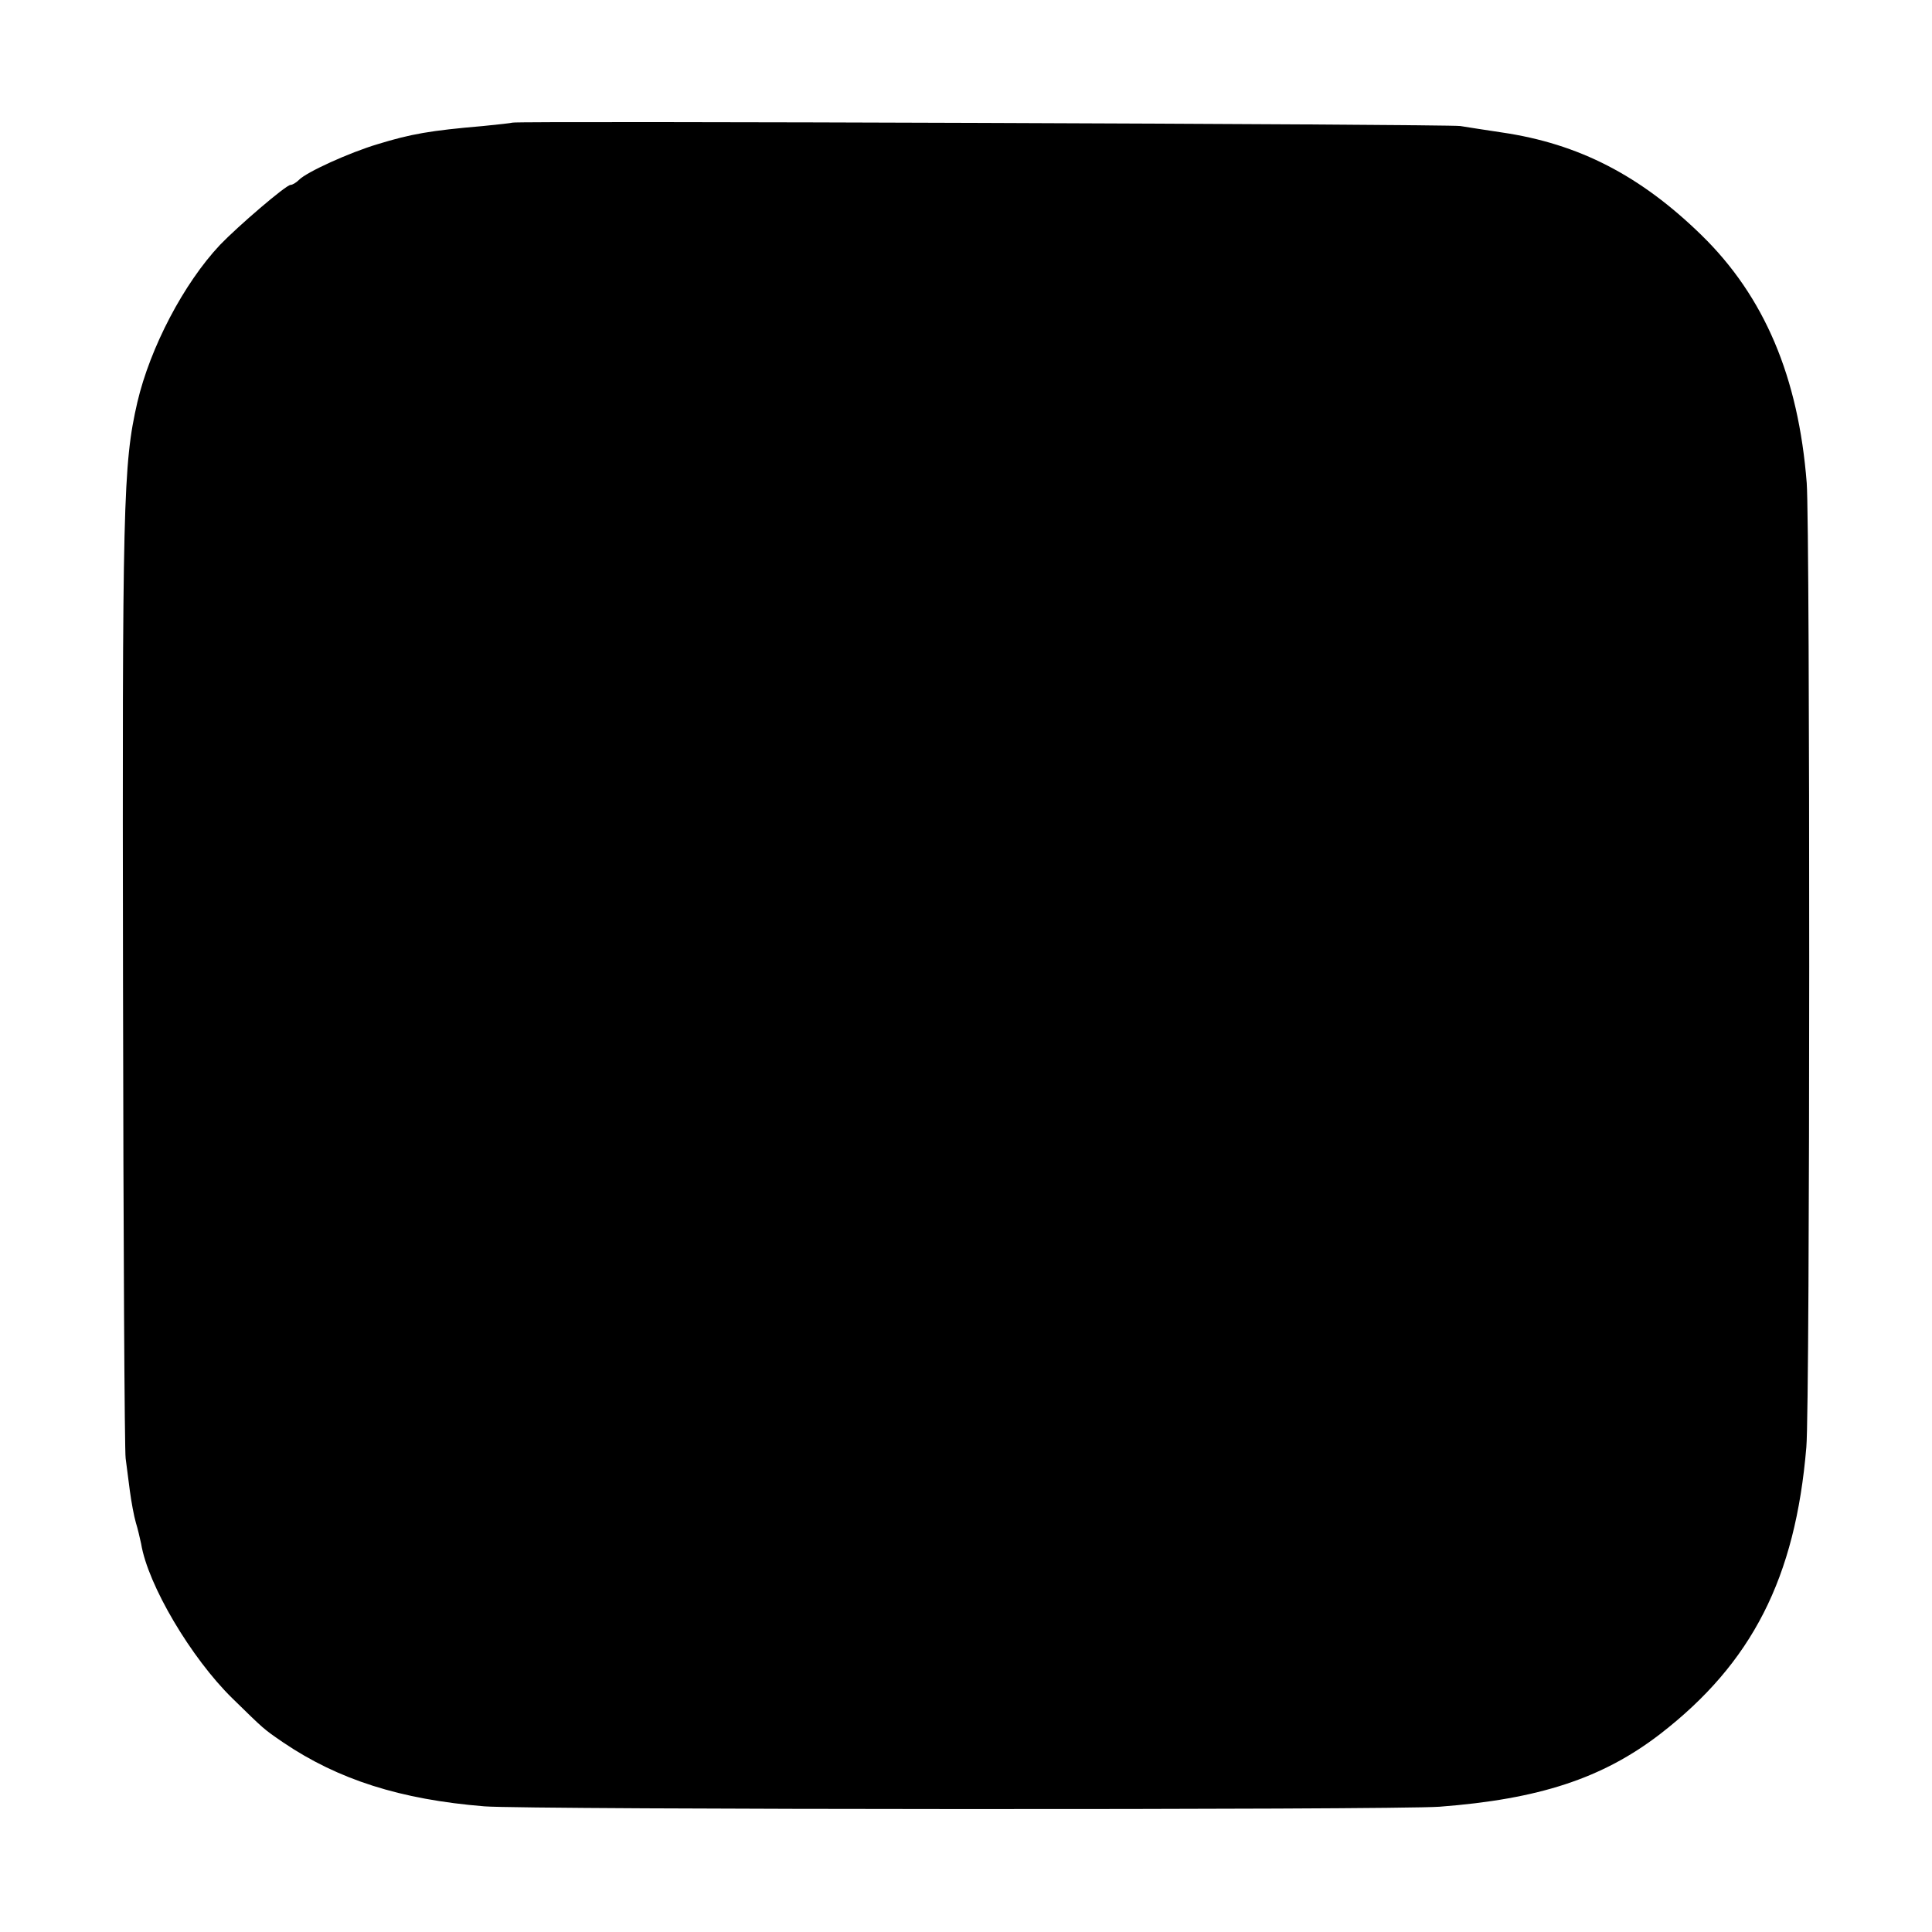
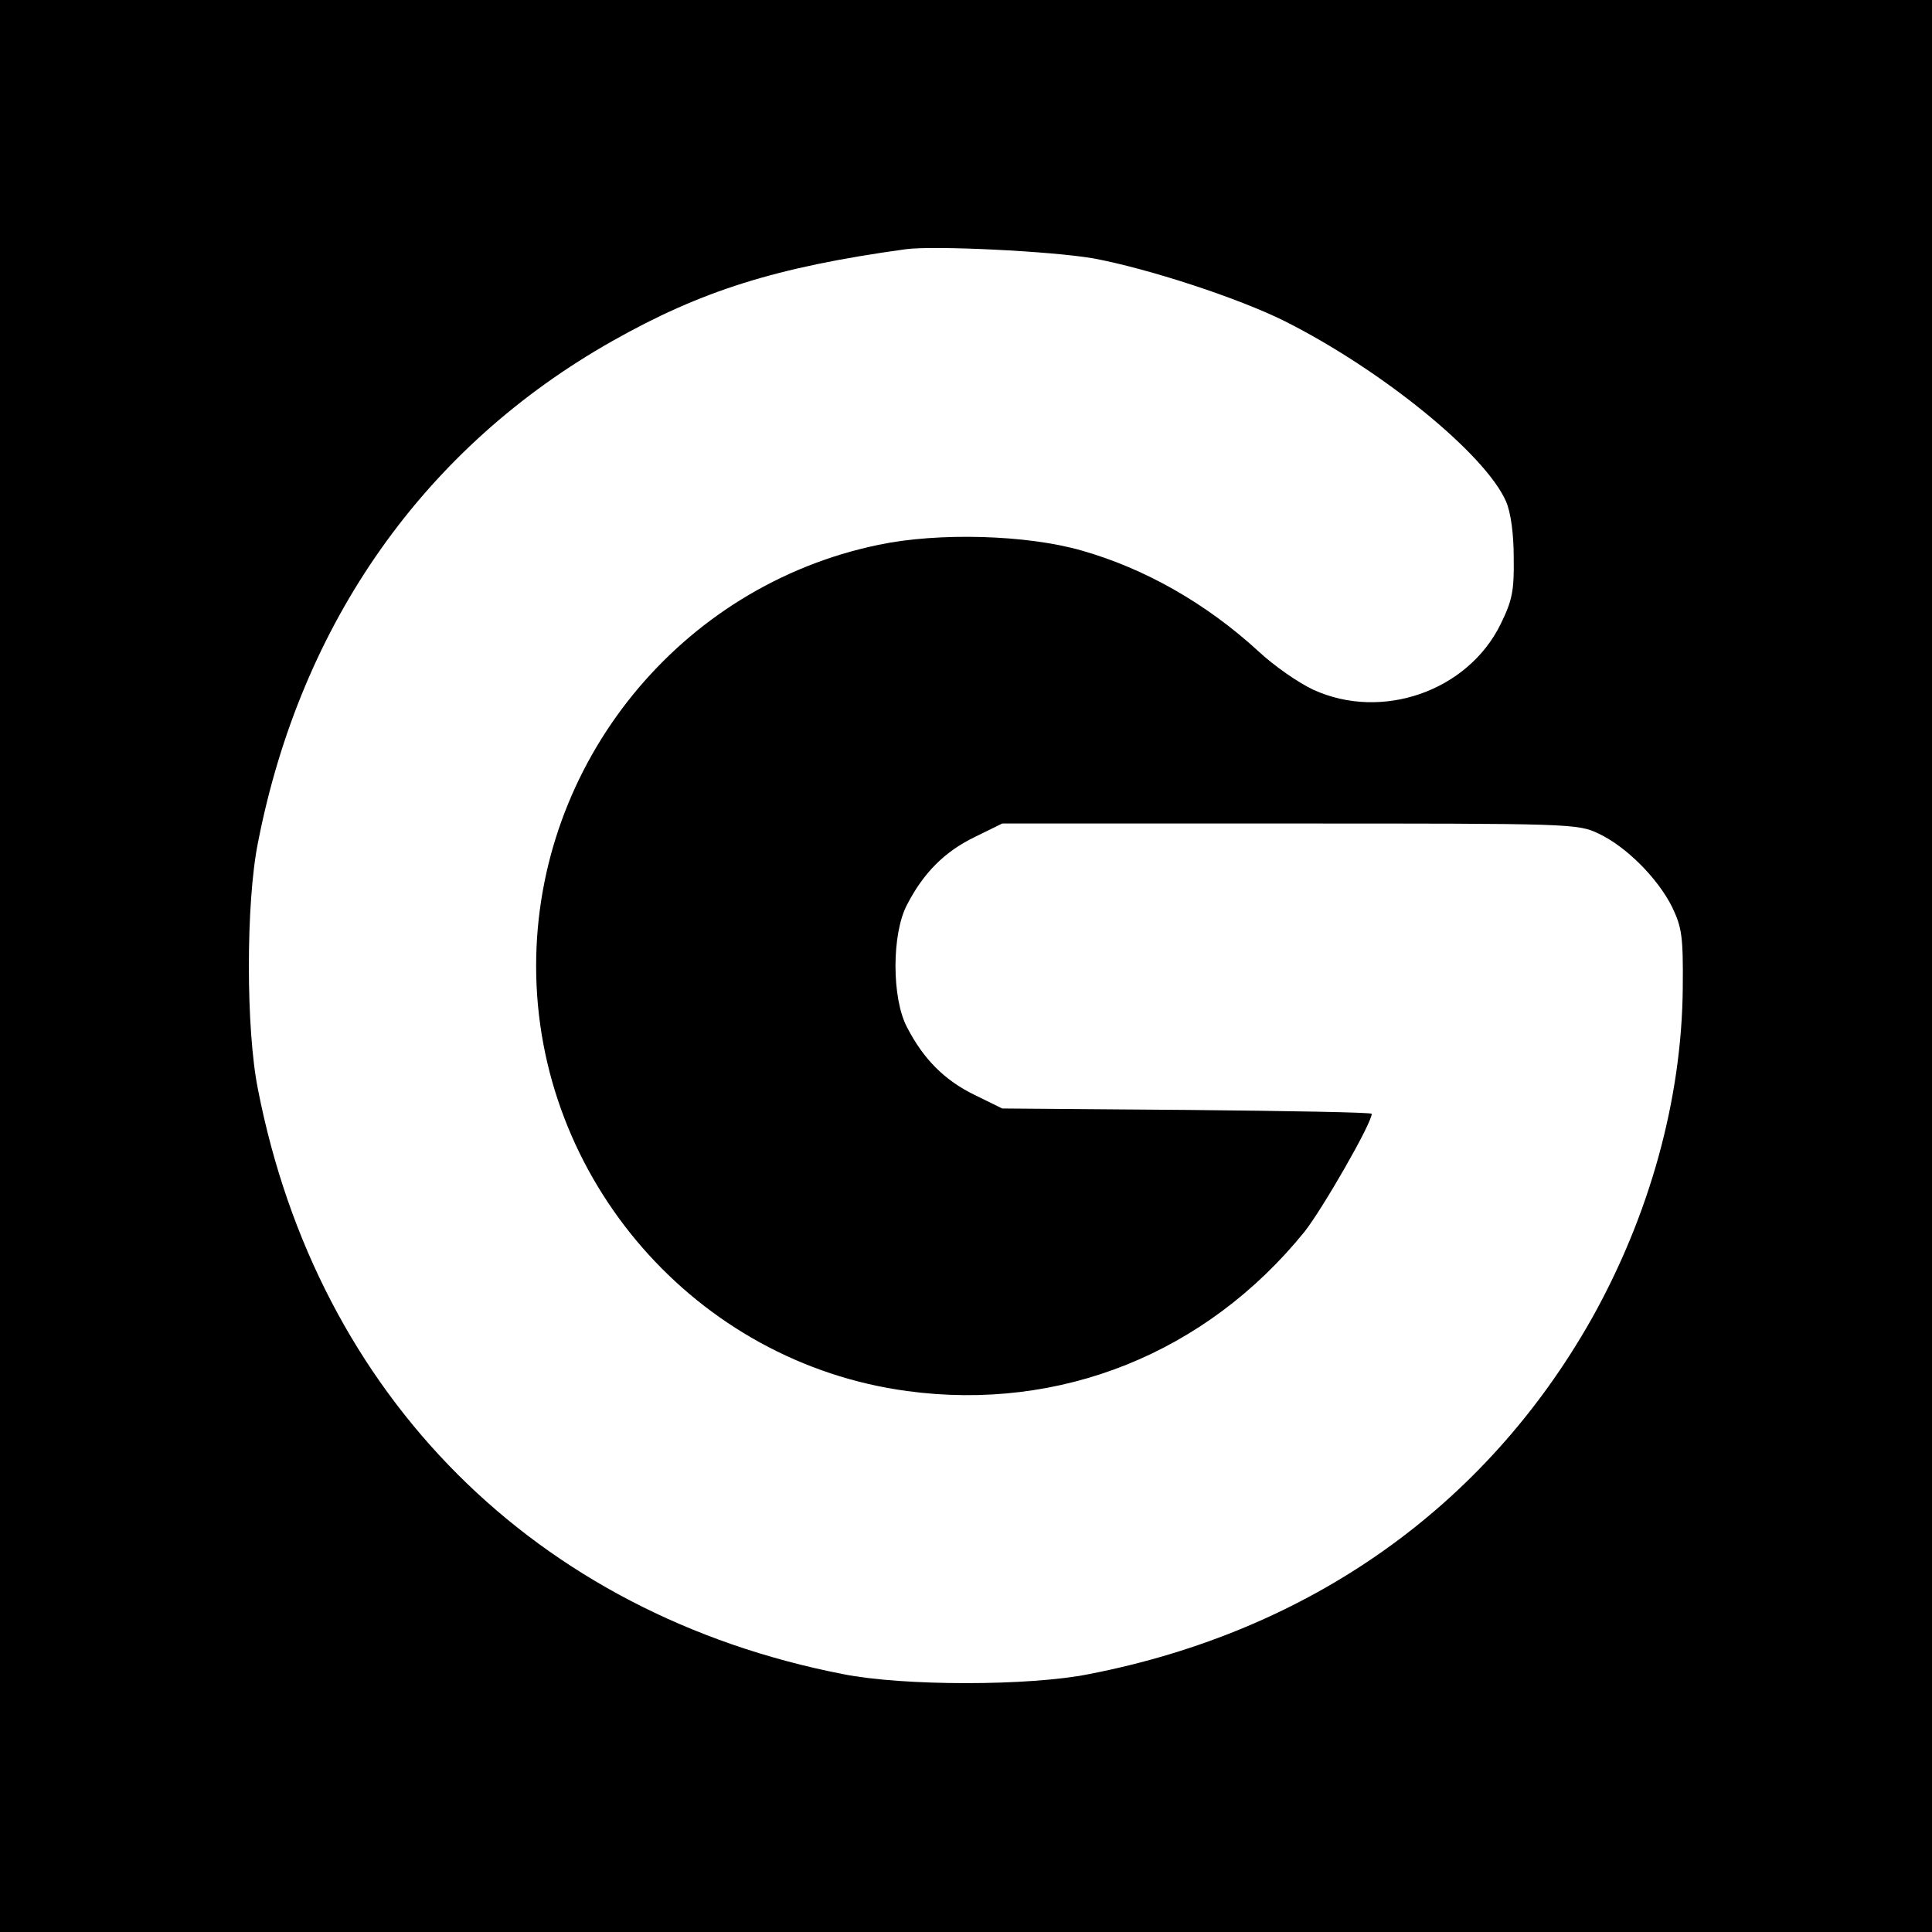
- <svg xmlns="http://www.w3.org/2000/svg" version="1.0" width="512pt" height="512pt" viewBox="0 0 512 512" preserveAspectRatio="xMidYMid meet">
-   <g transform="translate(0,512) scale(0.1,-0.1)" fill="#000000" stroke="none">
-     <path d="M1358 4795 c-2 -1 -37 -5 -78 -9 -140 -12 -191 -21 -279 -48 -74 -22 -189 -74 -209 -95 -7 -7 -17 -13 -22 -13 -12 0 -140 -110 -187 -159 -96 -102 -185 -272 -219 -417 -38 -165 -40 -269 -38 -1539 1 -676 4 -1243 7 -1260 2 -16 7 -55 11 -85 4 -30 11 -68 16 -85 5 -16 11 -42 14 -56 18 -110 133 -303 241 -409 86 -84 82 -81 136 -118 145 -98 310 -151 533 -169 113 -9 2407 -10 2531 -1 263 20 432 75 585 193 243 188 358 413 387 760 10 110 10 2436 1 2555 -22 281 -112 494 -279 657 -161 157 -324 242 -529 272 -41 6 -91 14 -110 17 -31 5 -2506 14 -2512 9z" />
+ <svg xmlns="http://www.w3.org/2000/svg" version="1.0" width="400pt" height="400pt" viewBox="0 0 400 400" preserveAspectRatio="xMidYMid meet">
+   <g transform="translate(0,400) scale(0.1,-0.1)" fill="#000000" stroke="none">
+     <path d="M0 2000 l0 -2000 2000 0 2000 0 0 2000 0 2000 -2000 0 -2000 0 0 -2000z m2264 1465 c113 -21 300 -82 396 -130 201 -101 415 -275 458 -373 10 -23 16 -67 16 -117 1 -68 -3 -88 -27 -137 -68 -139 -246 -201 -388 -136 -30 14 -81 49 -114 80 -108 99 -235 171 -365 208 -114 33 -298 38 -421 12 -411 -85 -709 -452 -709 -872 0 -441 331 -821 768 -880 317 -43 619 78 823 330 37 47 139 224 139 244 0 3 -172 6 -382 8 l-383 3 -57 28 c-62 30 -106 74 -140 140 -32 60 -32 194 0 254 34 66 78 110 140 140 l57 28 595 0 c583 0 596 0 640 -21 57 -27 122 -92 152 -152 20 -42 23 -60 22 -167 -2 -232 -69 -472 -189 -686 -220 -389 -583 -646 -1040 -735 -124 -25 -386 -25 -510 0 -636 124 -1087 575 -1211 1211 -25 124 -25 386 0 510 89 457 346 820 734 1039 184 104 339 153 607 190 59 8 302 -4 389 -19z" />
  </g>
</svg>
